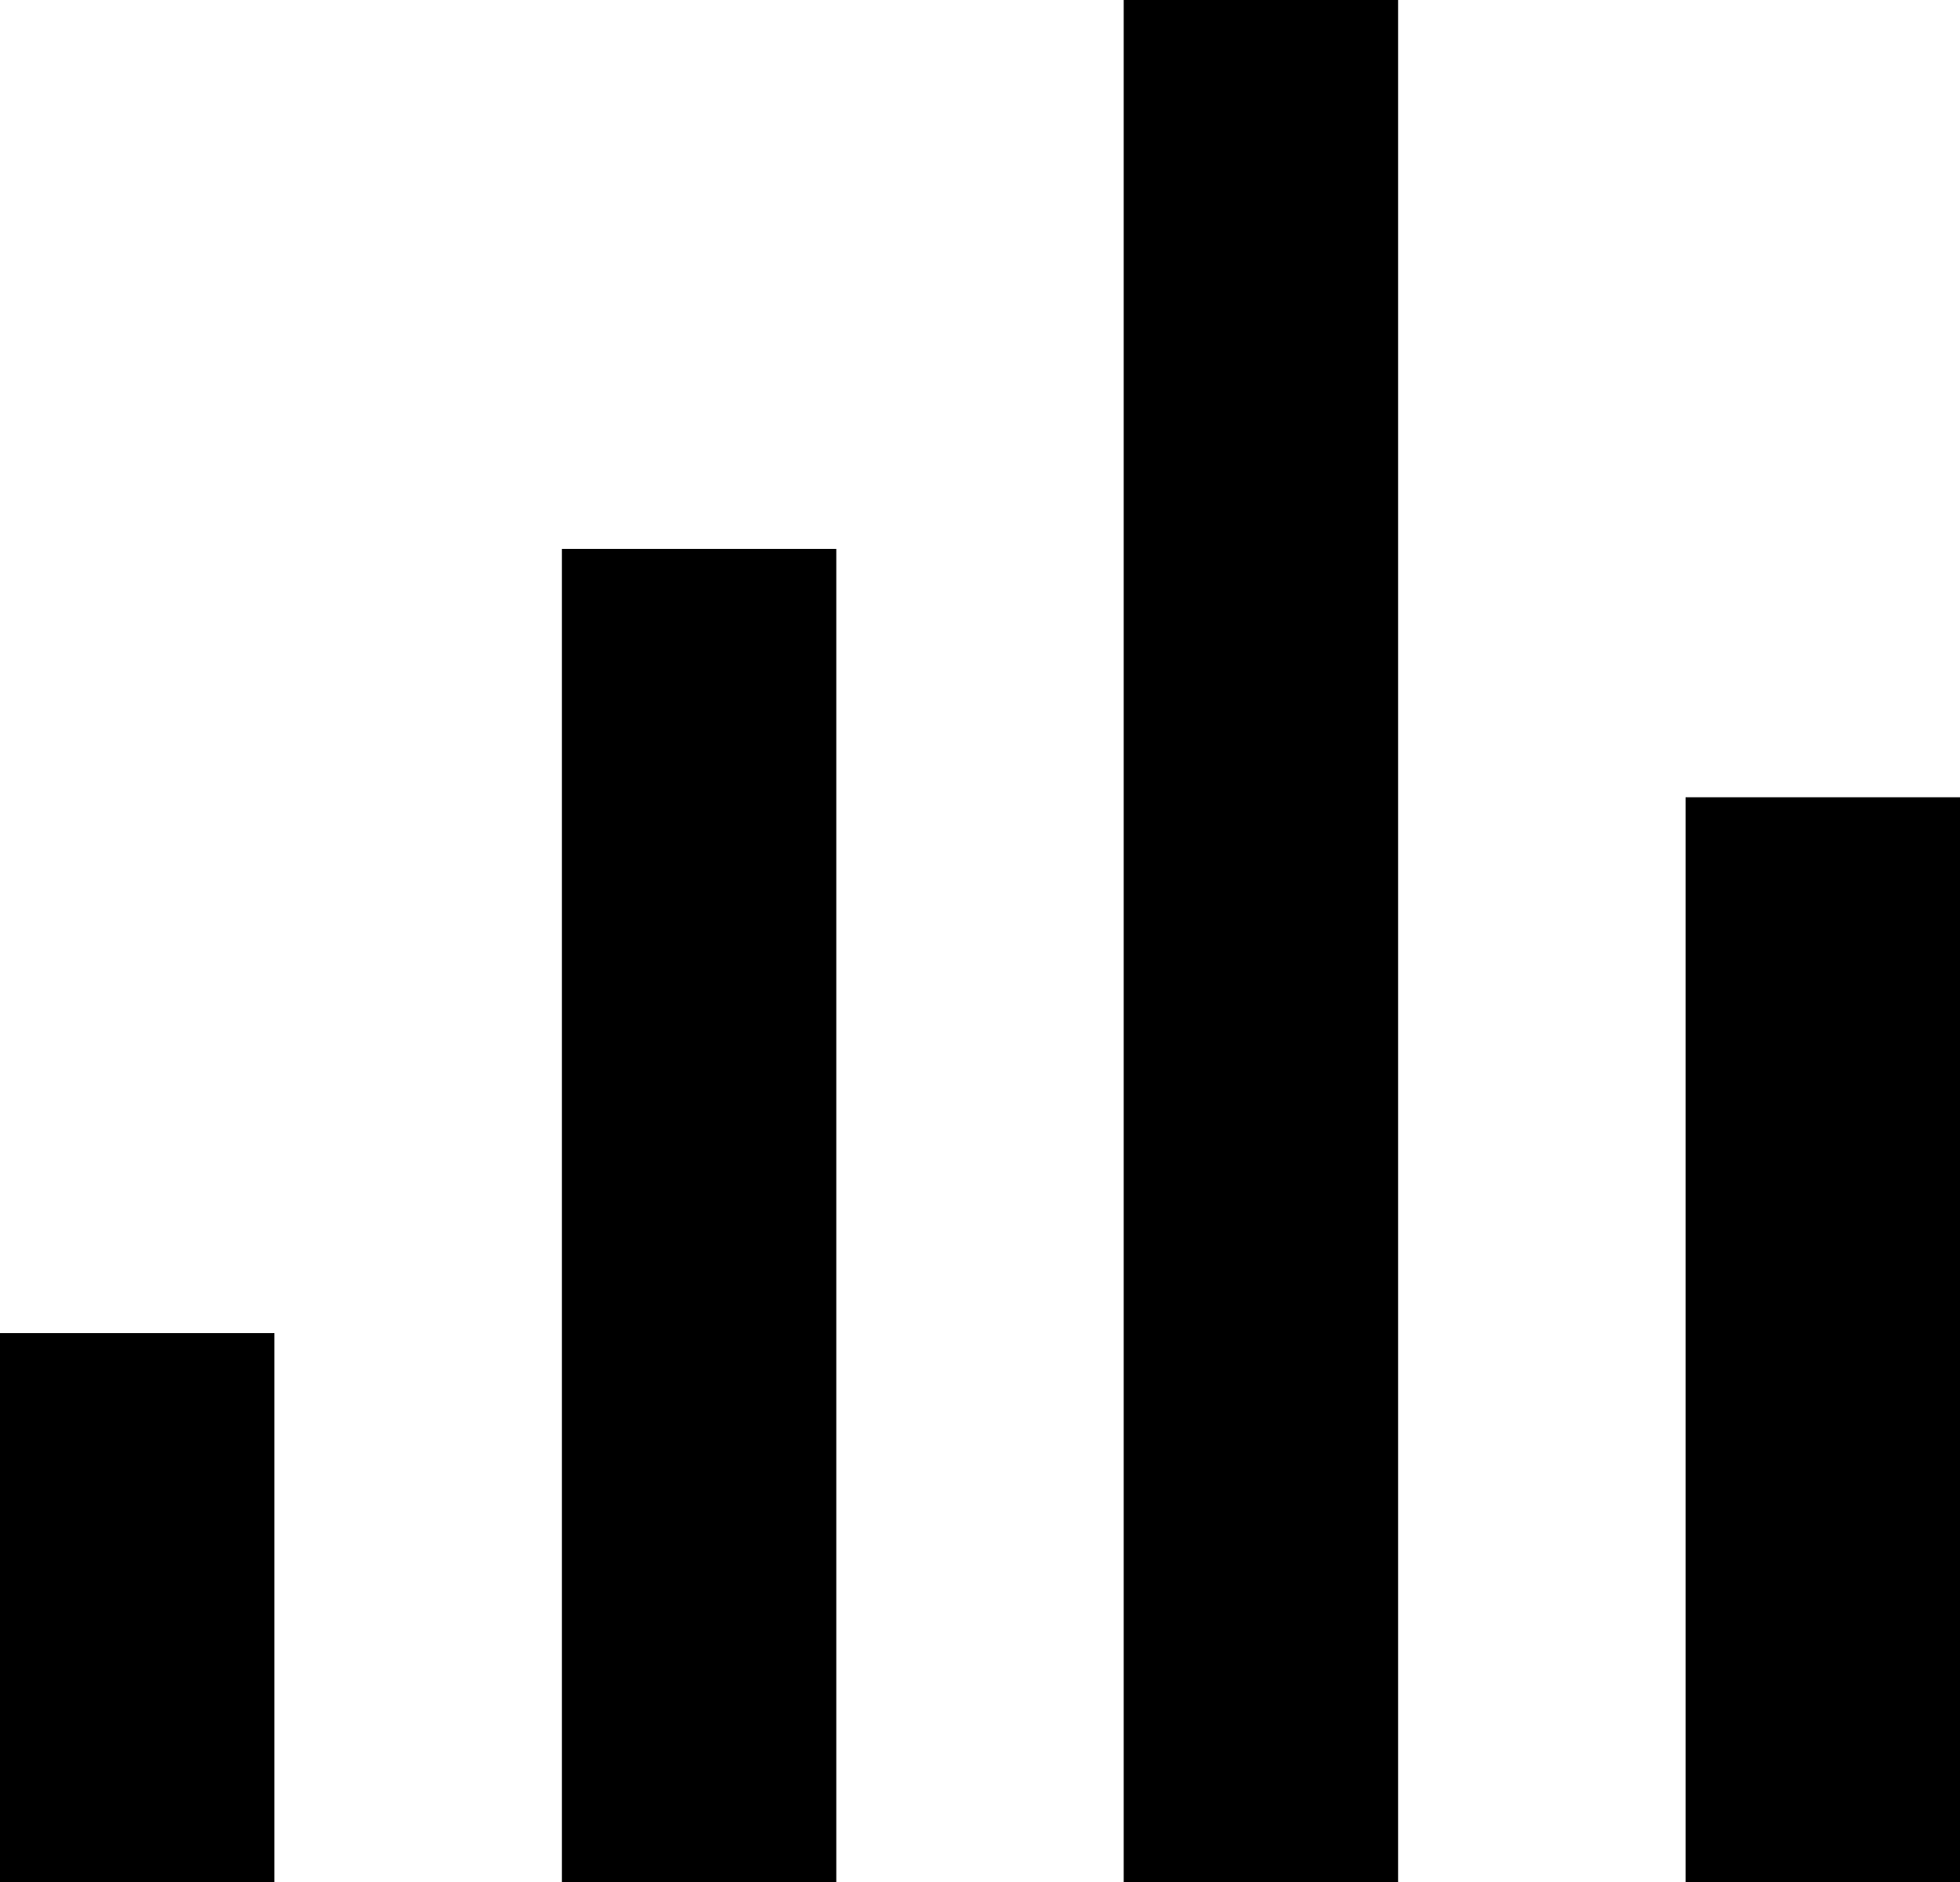
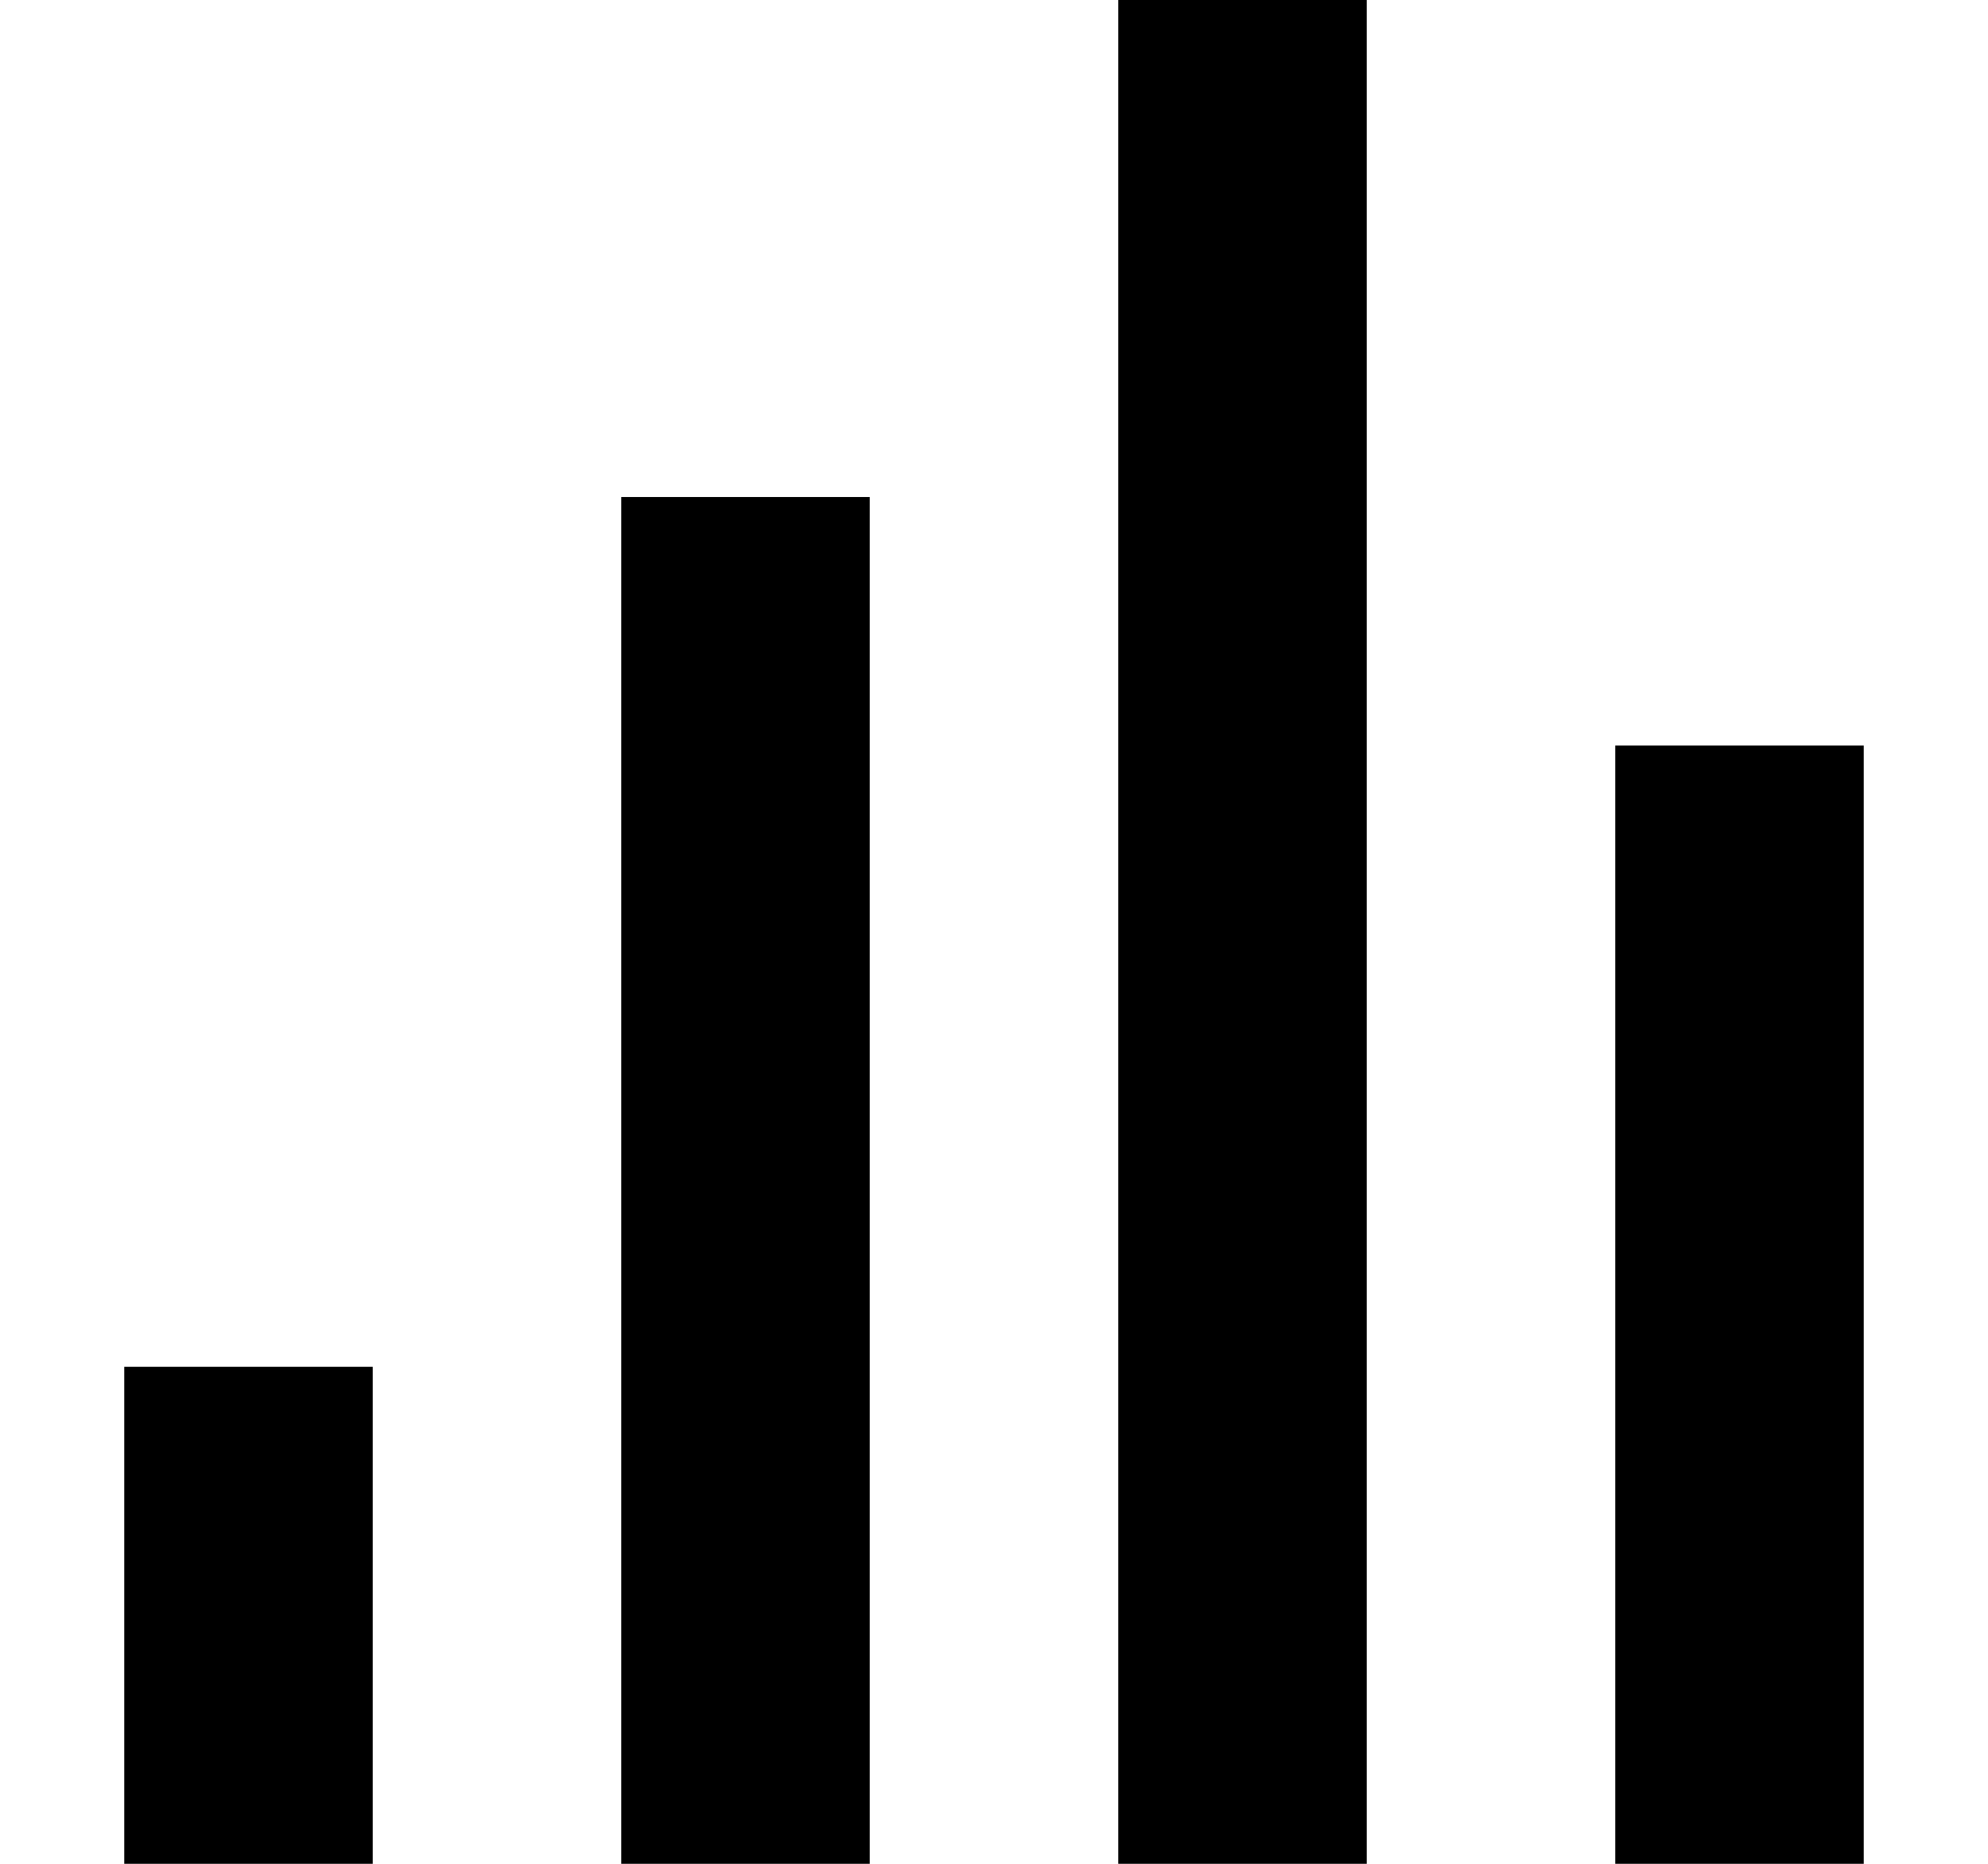
- <svg xmlns="http://www.w3.org/2000/svg" width="25px" height="24px">
-   <path fill-rule="evenodd" fill="currentColor" d="M21.500,24.000 L21.500,10.167 L25.000,10.167 L25.000,24.000 L21.500,24.000 ZM14.333,-0.000 L17.833,-0.000 L17.833,24.000 L14.333,24.000 L14.333,-0.000 ZM7.167,7.000 L10.667,7.000 L10.667,24.000 L7.167,24.000 L7.167,7.000 ZM-0.000,17.000 L3.500,17.000 L3.500,24.000 L-0.000,24.000 L-0.000,17.000 Z" />
+ <svg xmlns="http://www.w3.org/2000/svg" width="16" height="15" viewBox="0 0 16 15">
+   <rect id="Rectangle 119" x="1" y="11" width="2" height="4" fill="currentColor" />
+   <rect id="Rectangle 120" x="5" y="4" width="2" height="11" fill="currentColor" />
+   <rect id="Rectangle 121" x="9" width="2" height="15" fill="currentColor" />
+   <rect id="Rectangle 122" x="13" y="6" width="2" height="9" fill="currentColor" />
</svg>
